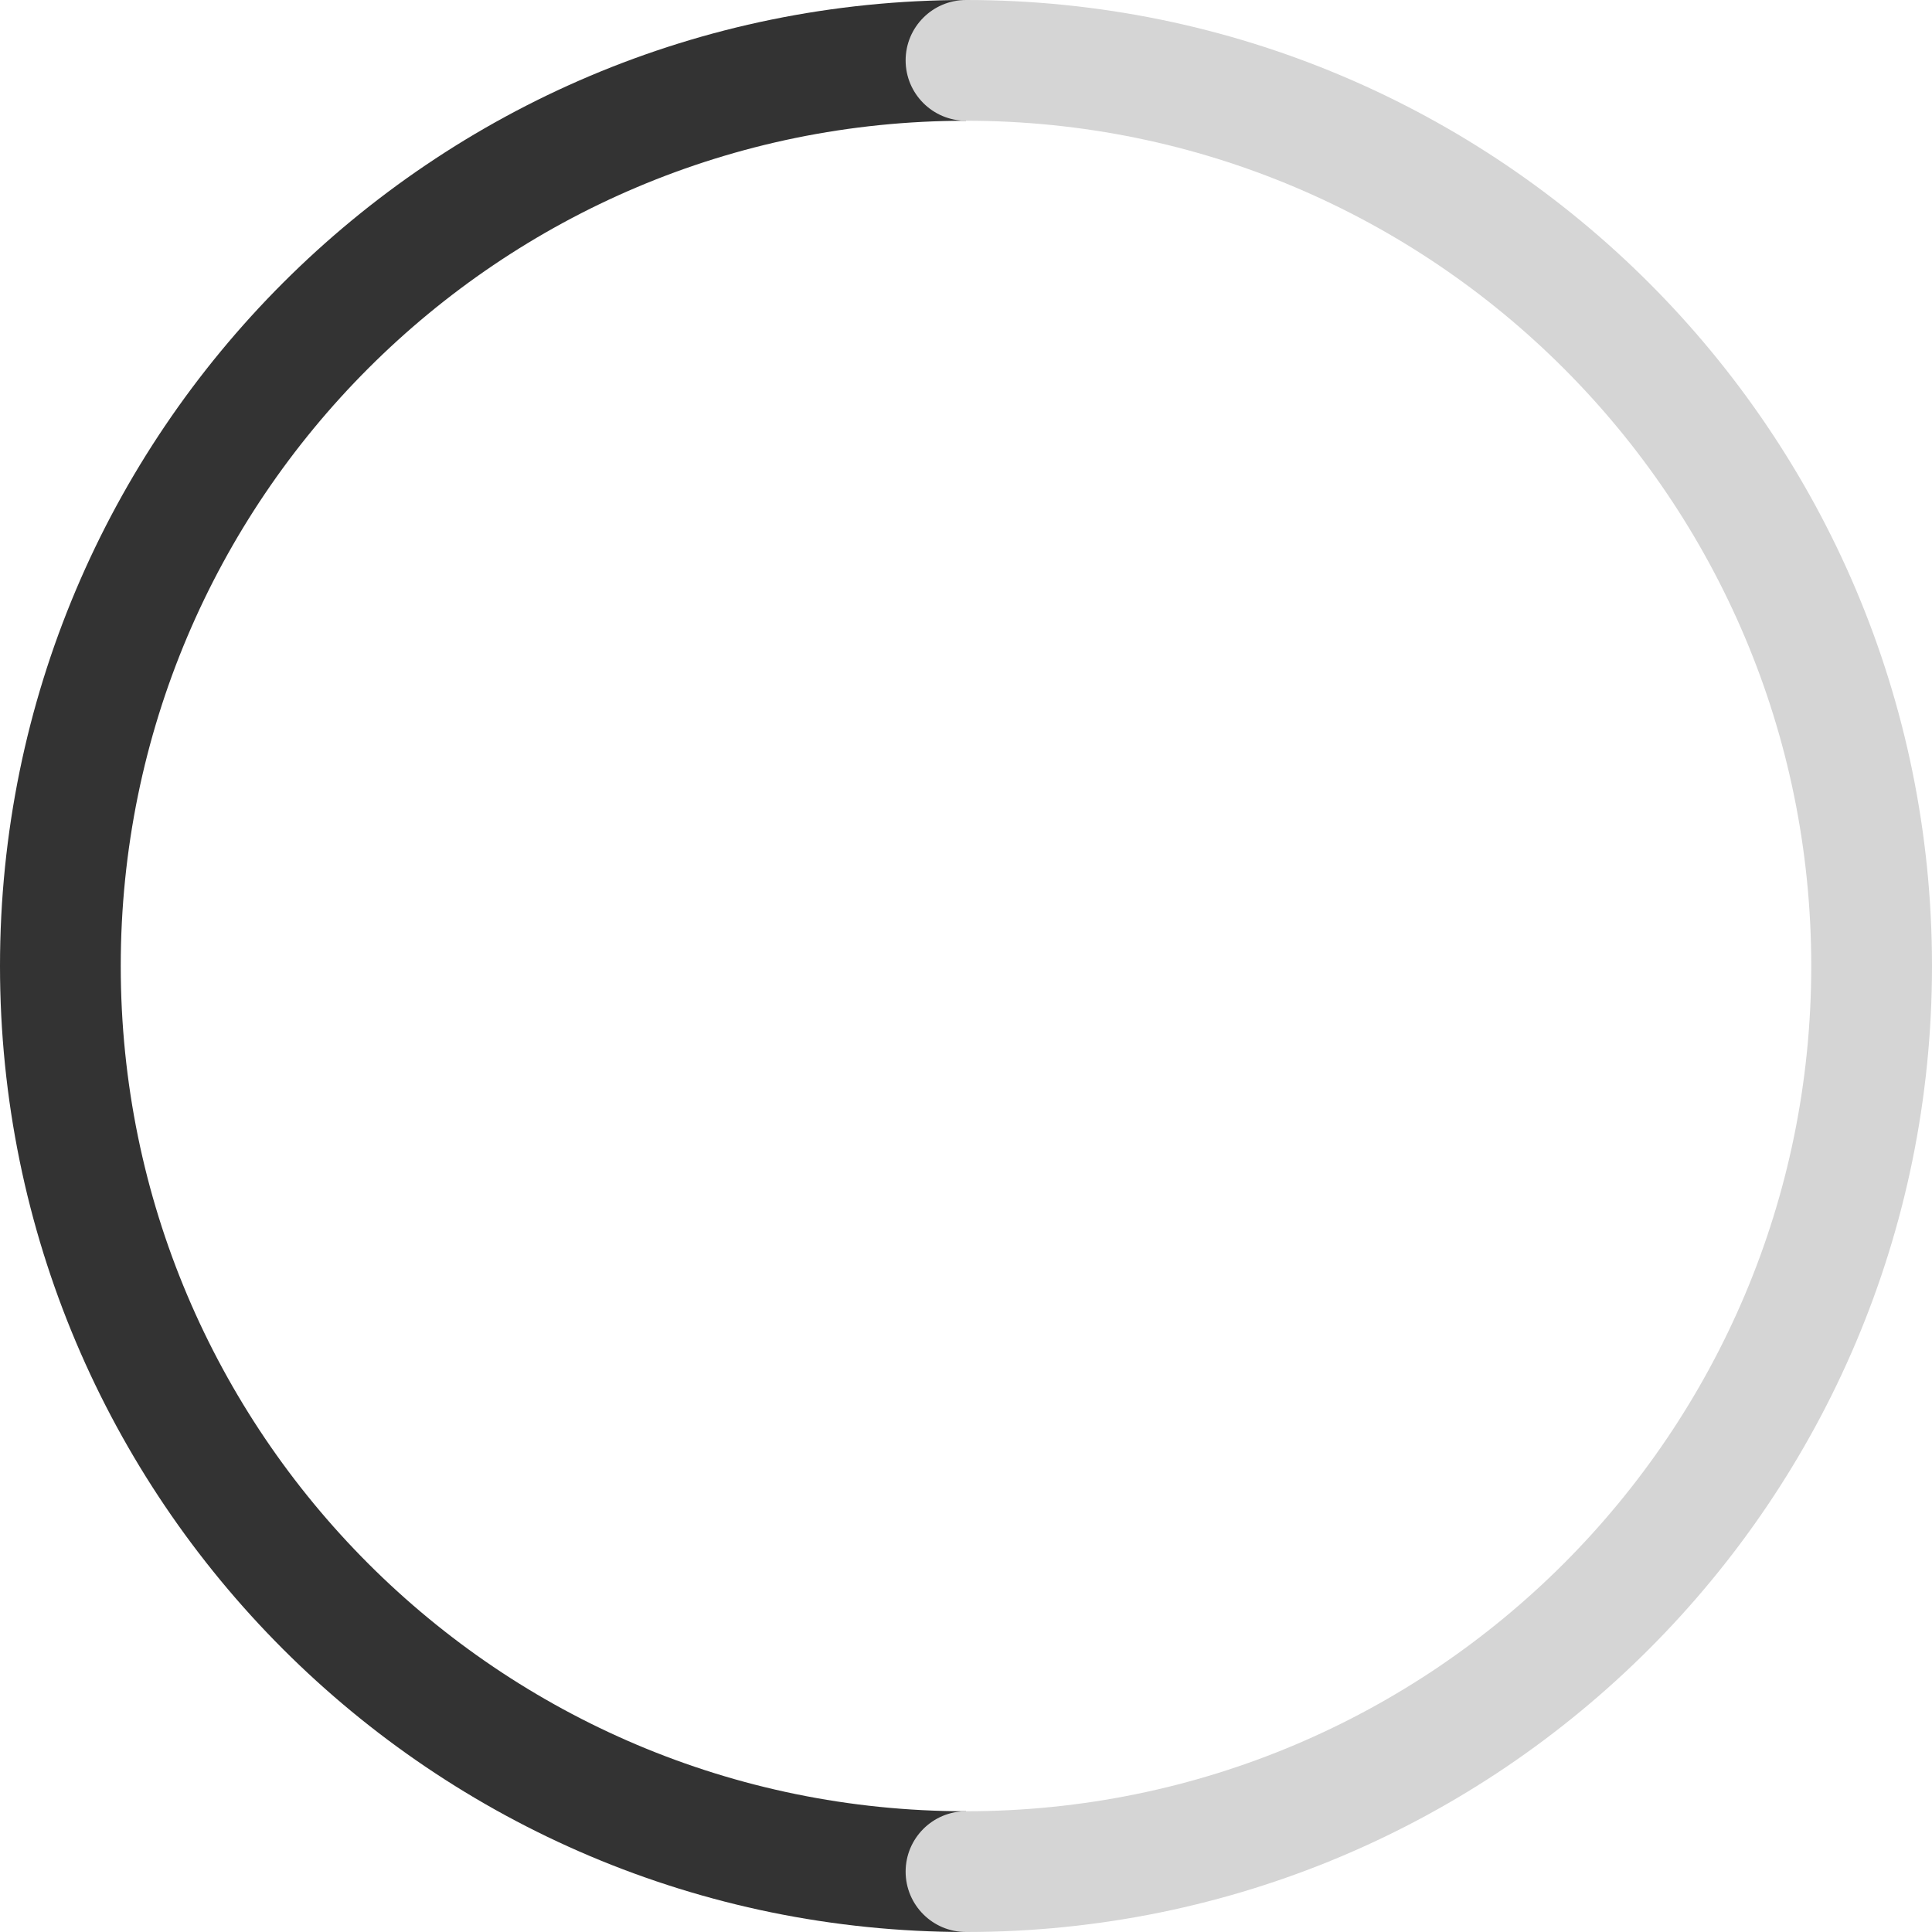
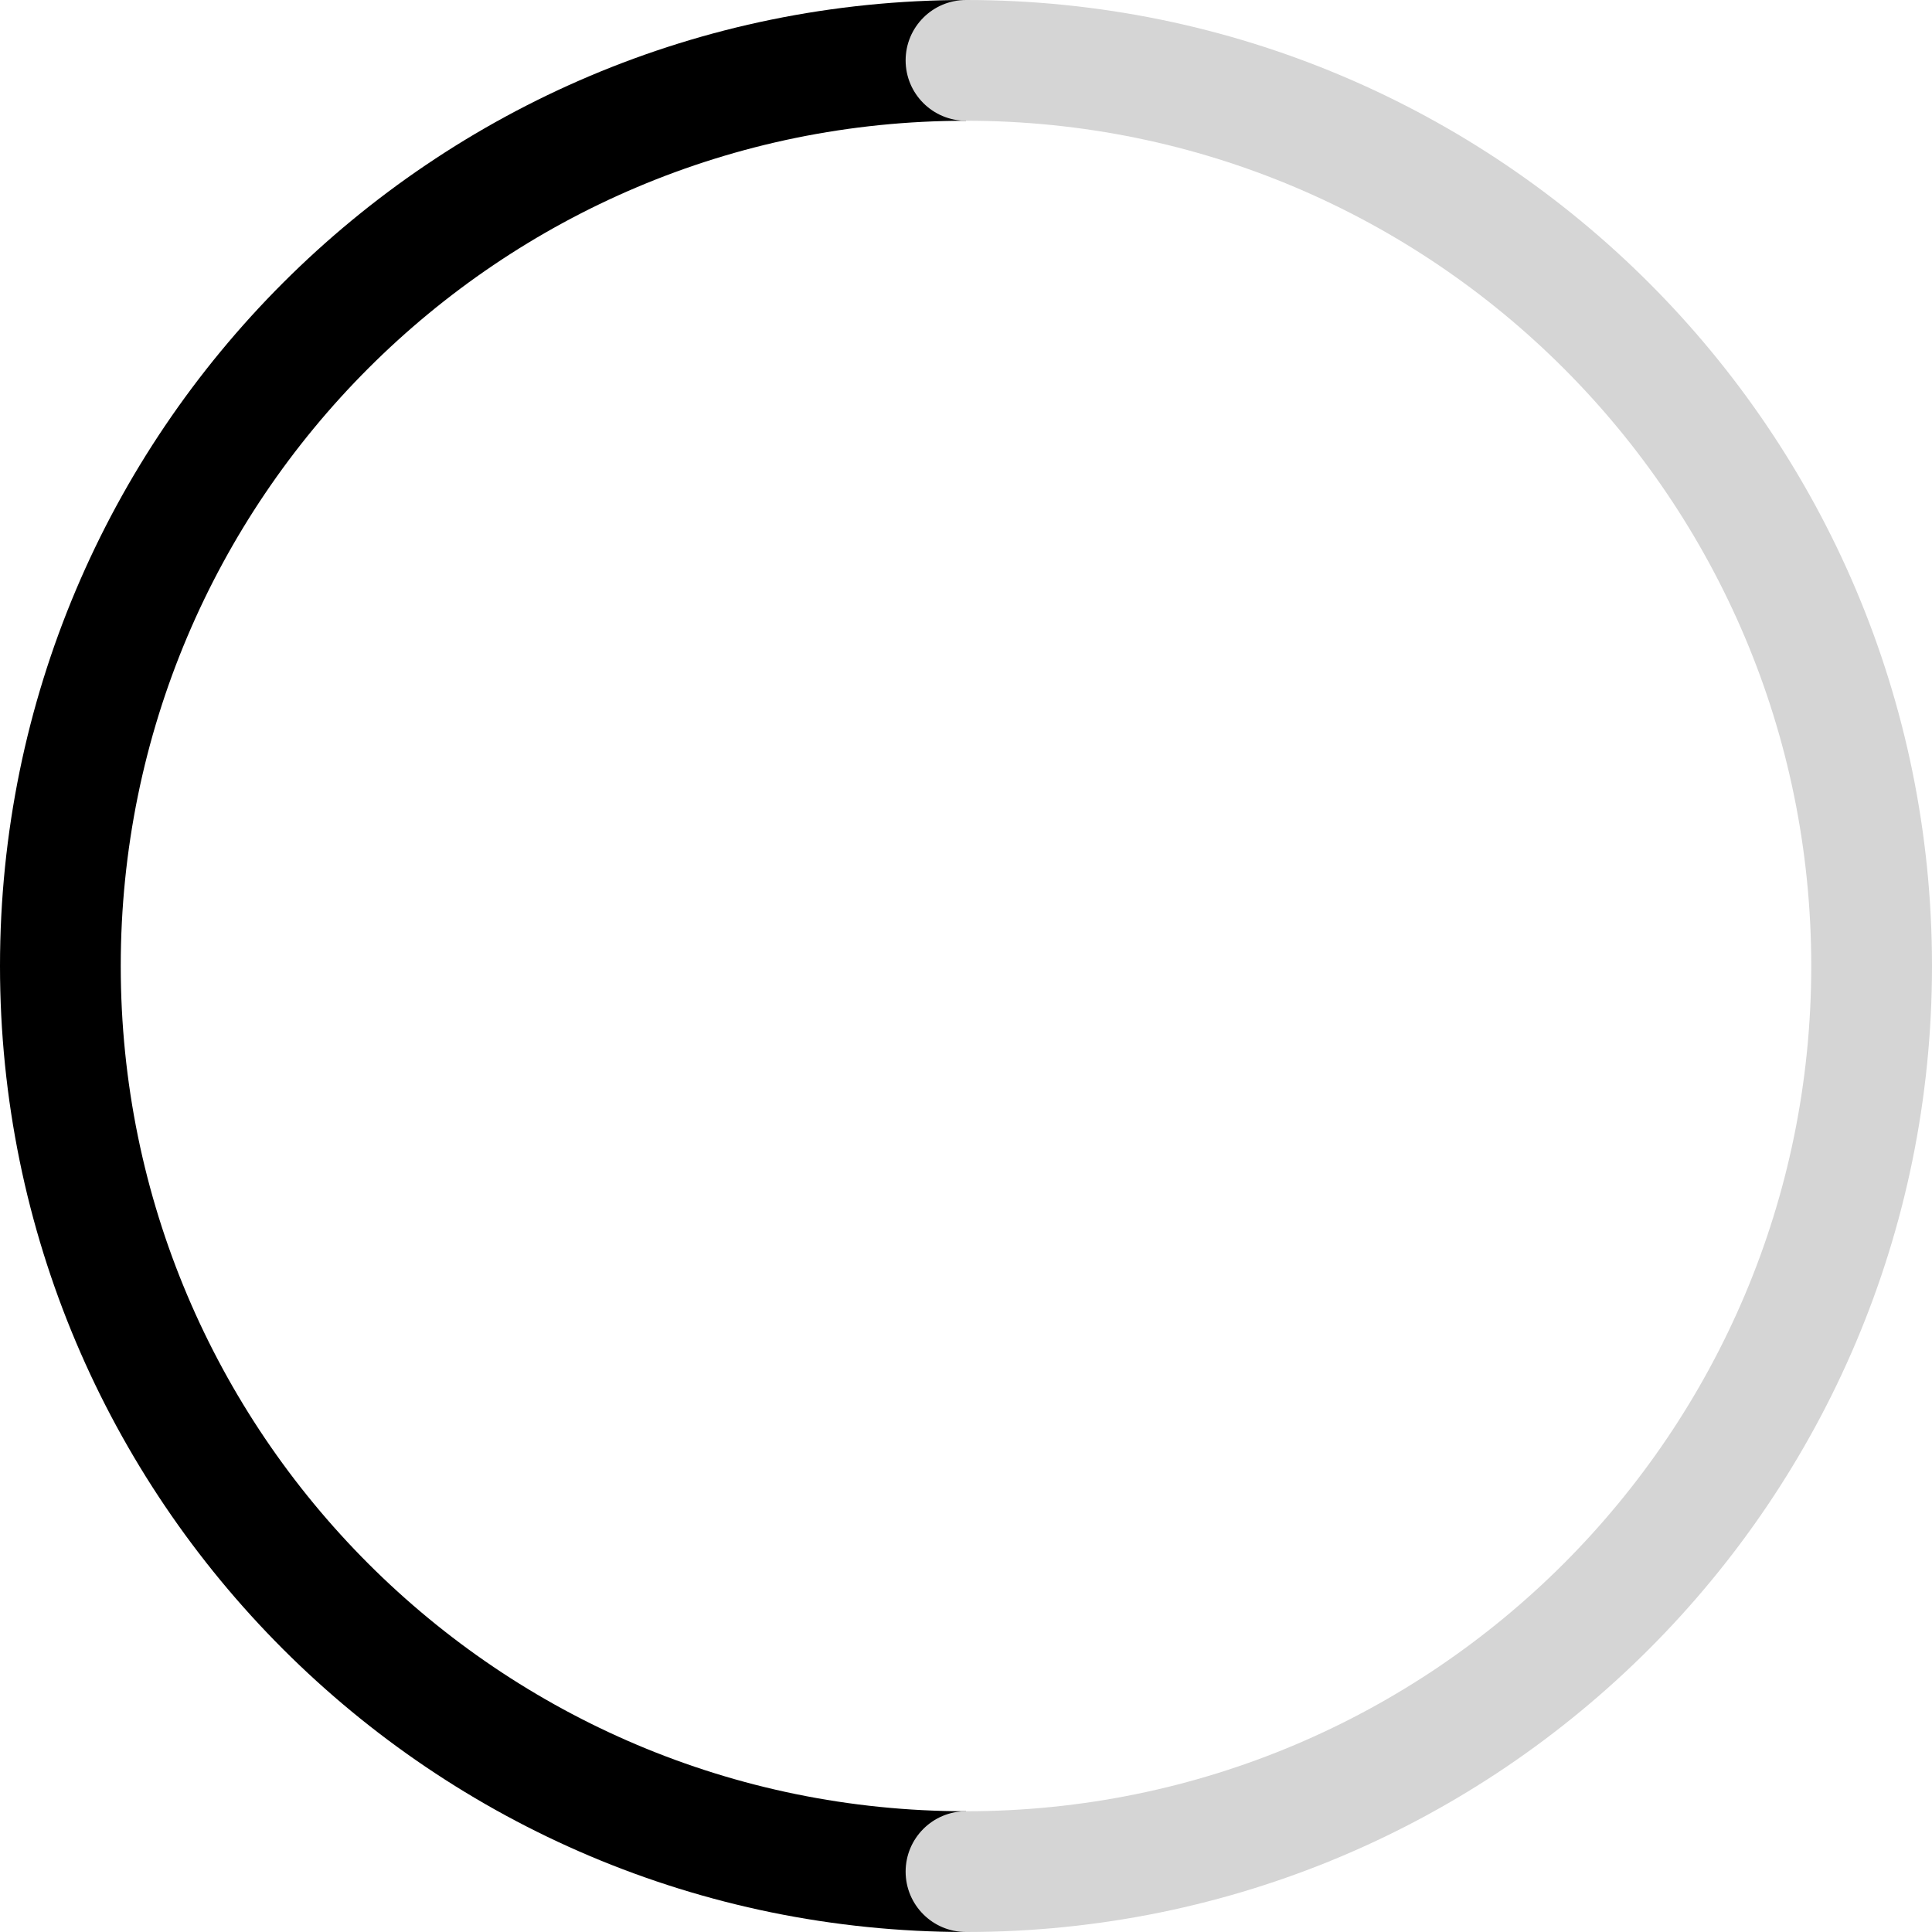
<svg xmlns="http://www.w3.org/2000/svg" width="36px" height="36px" viewBox="0 0 36 36" version="1.1">
  <g id="Page-1" stroke="none" strokeWidth="1" fill="none" fillRule="evenodd">
    <g id="ic-end-45" fillRule="nonzero">
-       <path d="M18,36 C8.059,36 0,27.941 0,18 C0,8.059 8.059,5.68434189e-14 18,5.68434189e-14 L18,2.25 C9.302,2.25 2.25,9.302 2.25,18 C2.25,26.698 9.302,33.75 18,33.75 L18,36 Z" id="Path" fill="rgba(51, 51, 51, 1)" />
+       <path d="M18,36 C8.059,36 0,27.941 0,18 C0,8.059 8.059,5.68434189e-14 18,5.68434189e-14 L18,2.25 C9.302,2.25 2.25,9.302 2.25,18 C2.25,26.698 9.302,33.75 18,33.75 L18,36 Z" id="Path" fill="black" />
      <path d="M18,36 C17.379,36 16.875,35.496 16.875,34.875 C16.875,34.254 17.379,33.75 18,33.75 C26.698,33.75 33.75,26.698 33.75,18 C33.75,9.302 26.698,2.25 18,2.25 C17.379,2.25 16.875,1.746 16.875,1.125 C16.875,0.504 17.379,0 18,0 C27.941,0 36,8.059 36,18 C36,27.941 27.941,36 18,36 L18,36 Z" id="Path" fill="rgba(213,213,213,1)" />
    </g>
  </g>
</svg>
